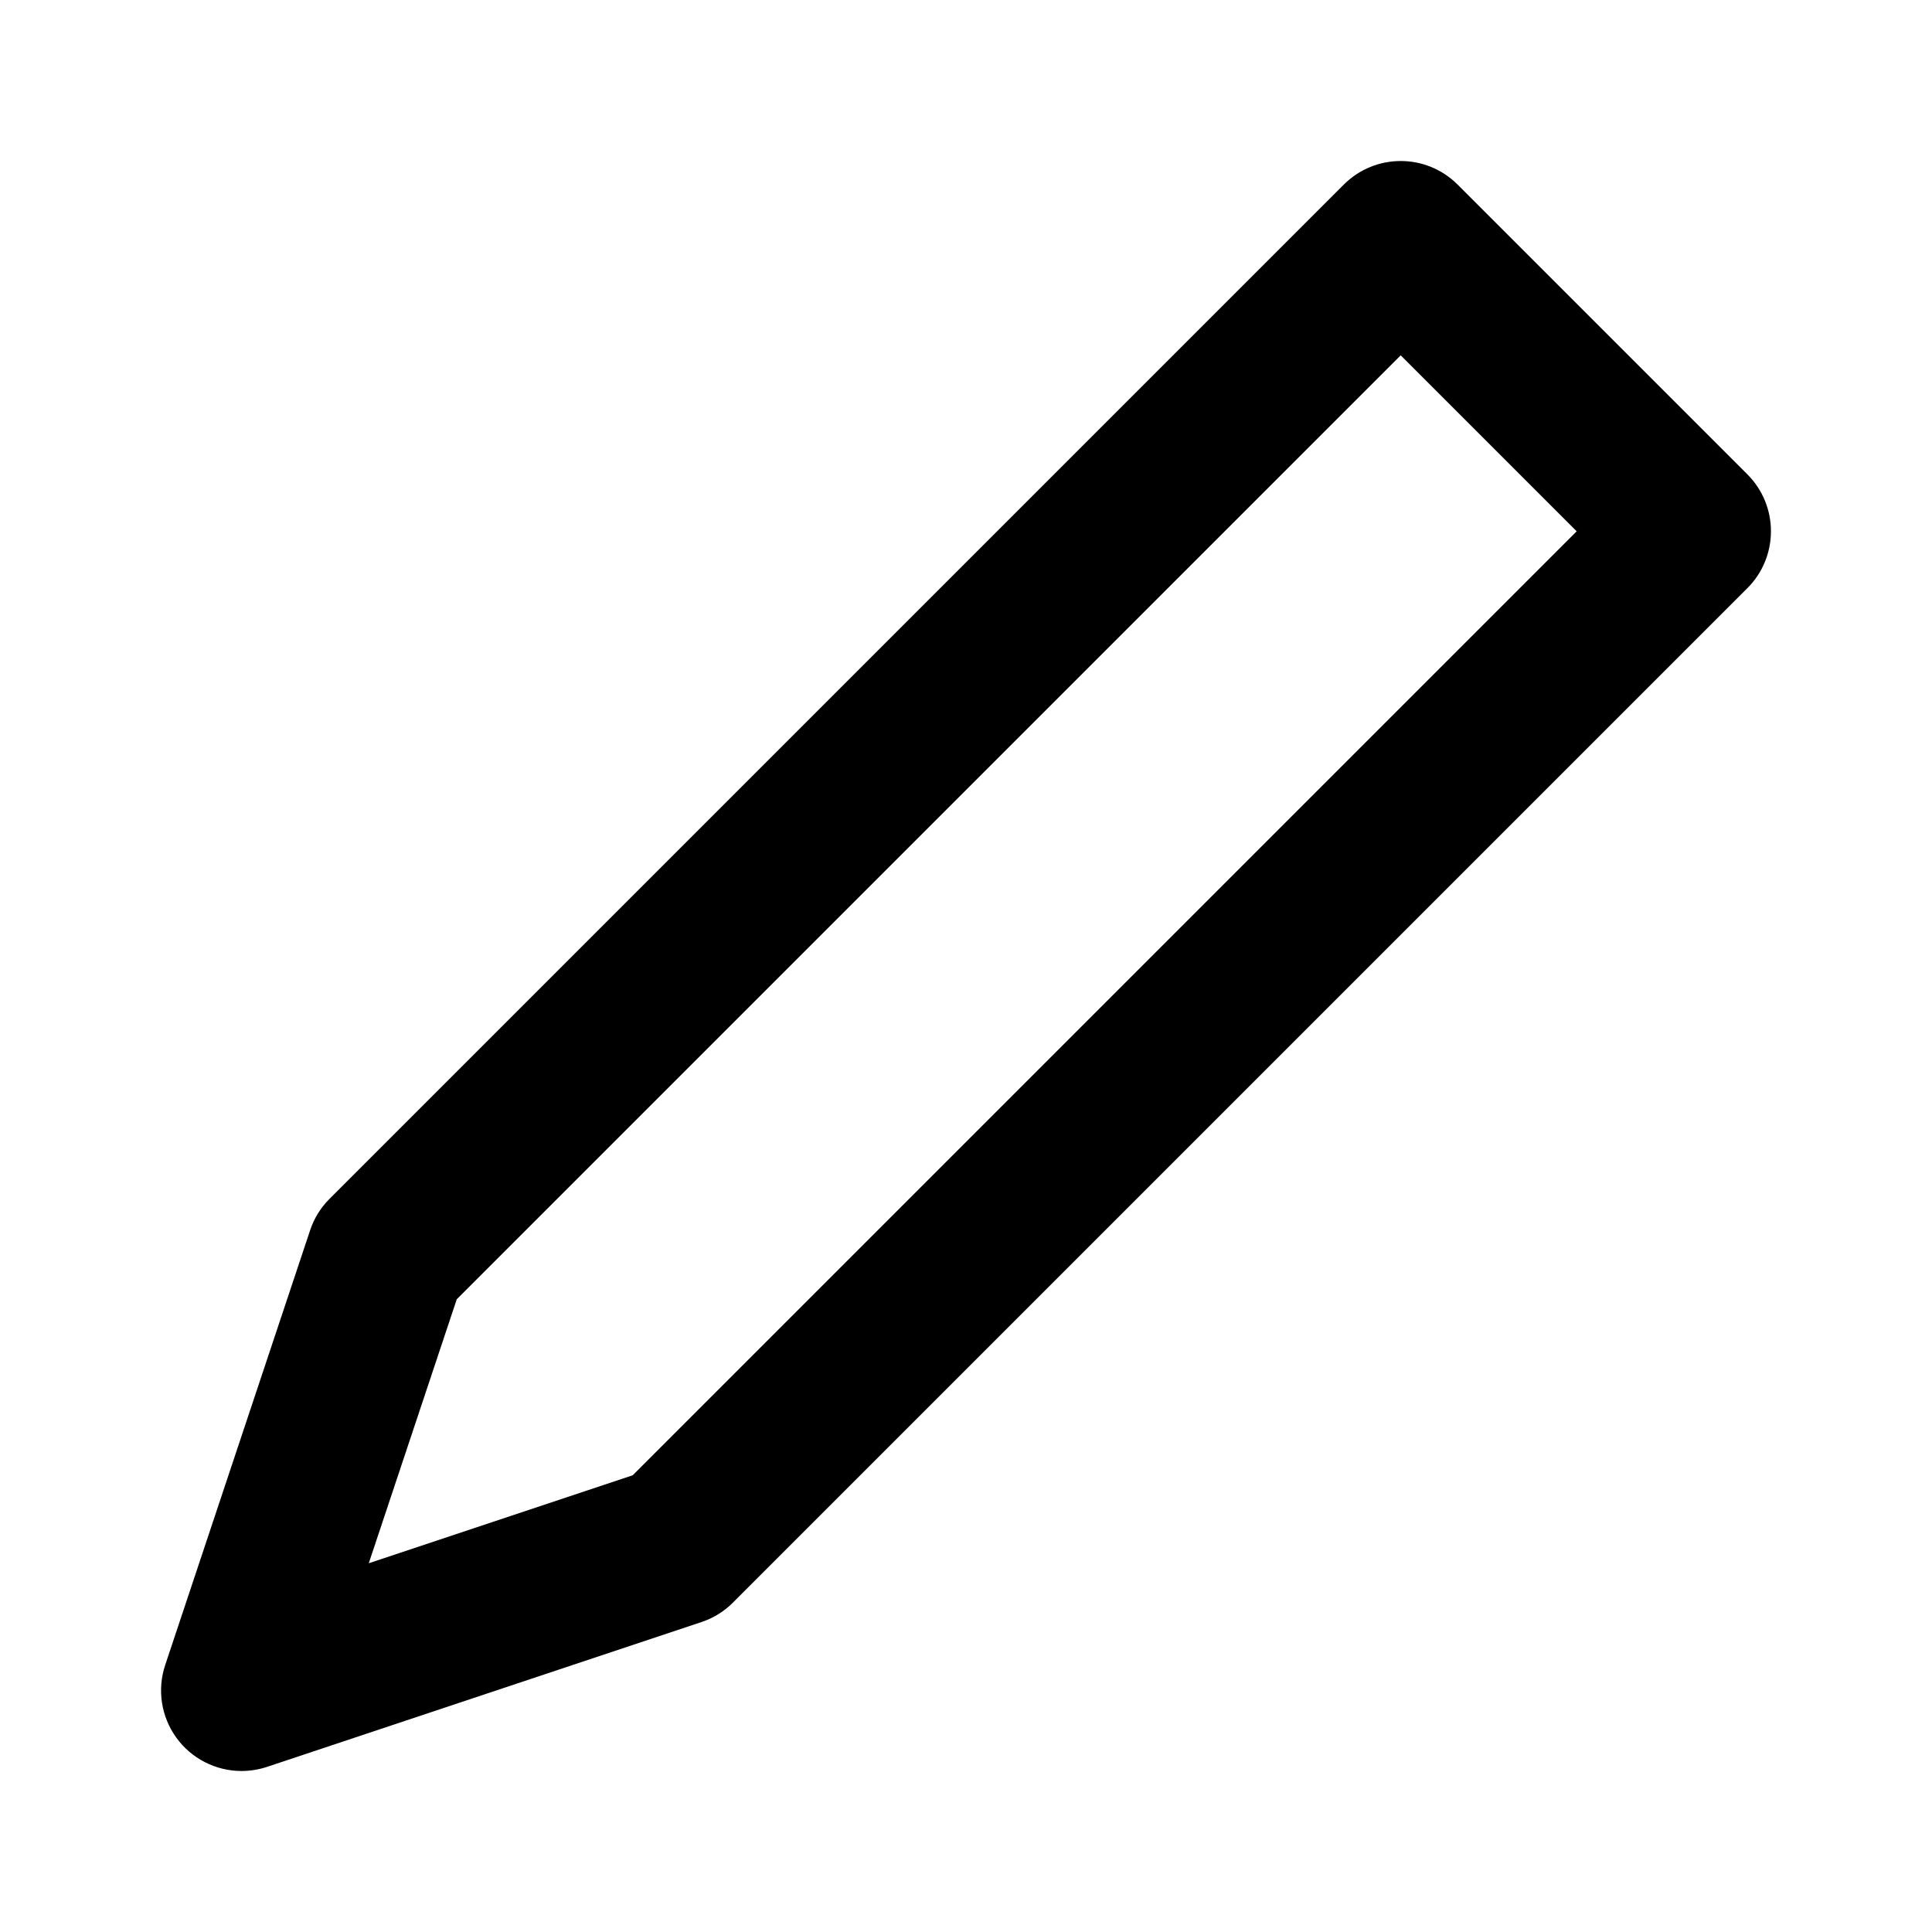
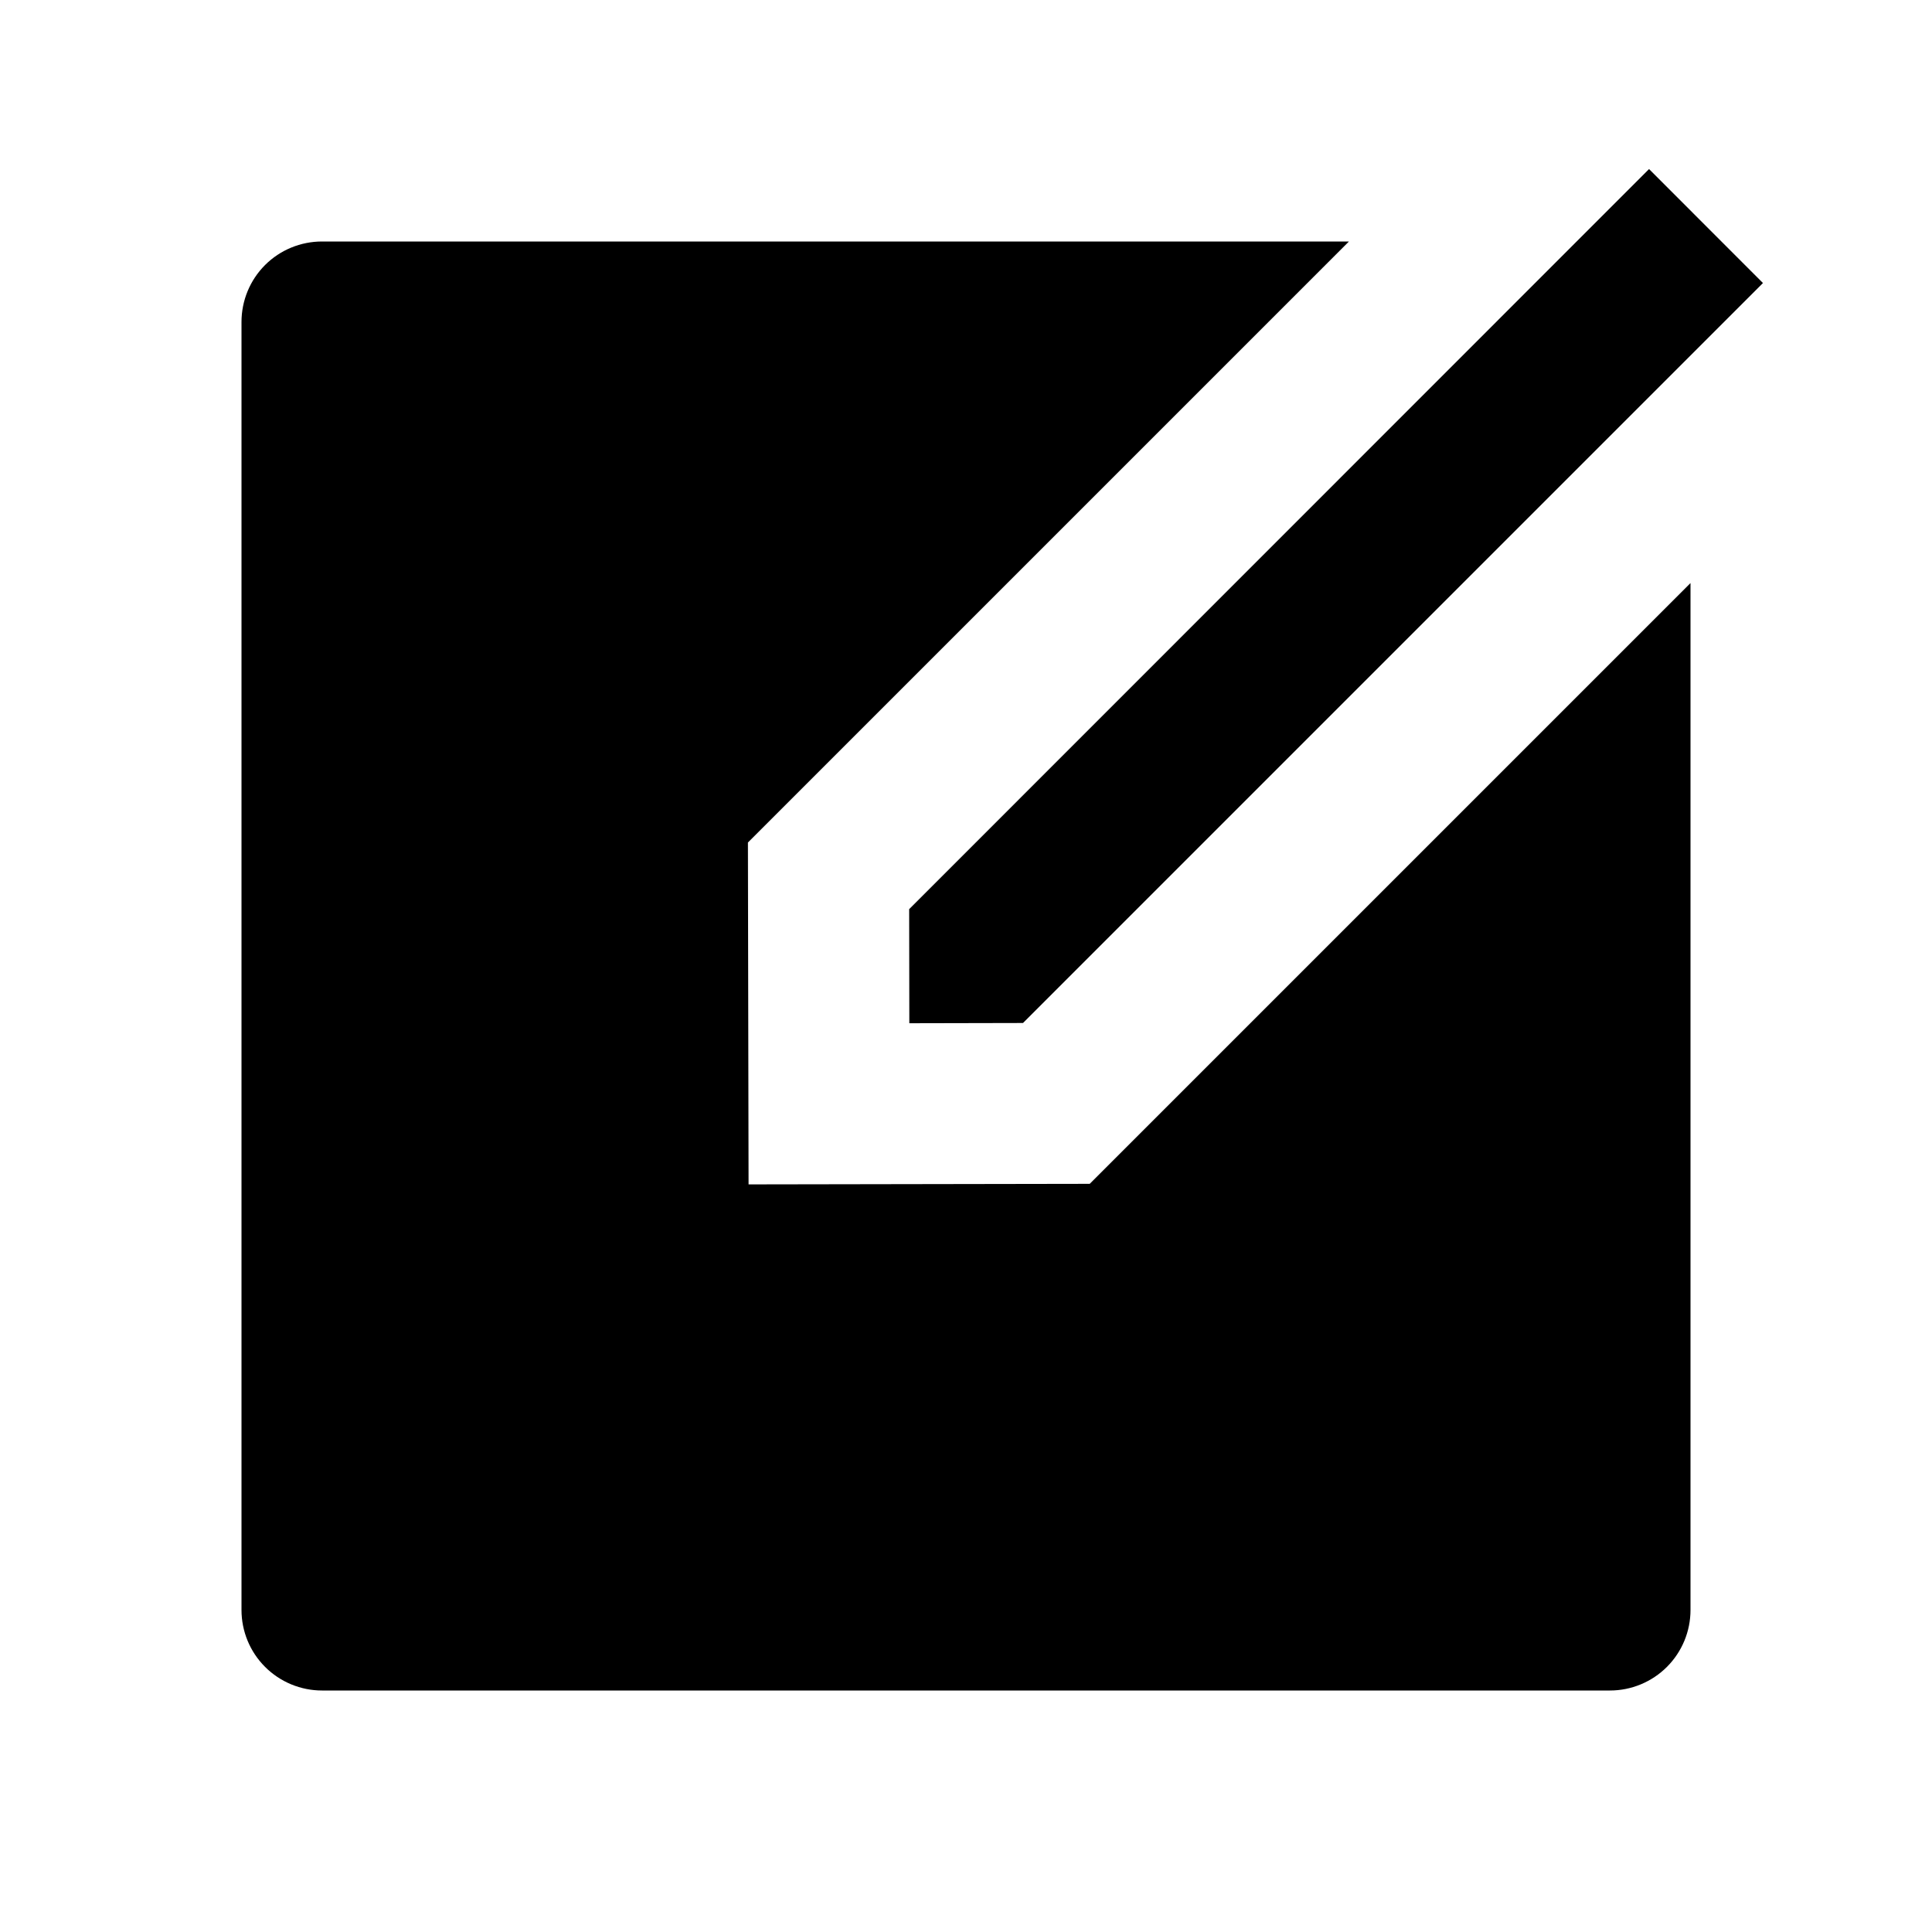
- <svg xmlns="http://www.w3.org/2000/svg" width="24" height="24" viewBox="0 0 24 24">
-   <path d="M21.707,5.893l-3.6-3.6a1,1,0,0,0-1.414,0l-12.6,12.6a.988.988,0,0,0-.241.391l-1.8,5.4A1,1,0,0,0,3,22a1.014,1.014,0,0,0,.316-.051l5.4-1.8a.991.991,0,0,0,.39-.242l12.6-12.6A1,1,0,0,0,21.707,5.893ZM7.86,18.326,4.581,19.419,5.674,16.14,17.4,4.414,19.586,6.6Z" fill="currentColor" />
+ <svg xmlns="http://www.w3.org/2000/svg" width="24" height="24" viewBox="0 0 24 24" fill="none">
+   <path d="M16.757 3L9.291 10.466L9.299 14.713L13.537 14.706L21 7.243V20C21 20.265 20.895 20.519 20.707 20.707C20.52 20.894 20.265 21 20 21H4C3.735 21 3.48 20.894 3.293 20.707C3.105 20.519 3 20.265 3 20V4C3 3.734 3.105 3.48 3.293 3.292C3.48 3.105 3.735 3 4 3H16.757ZM20.485 2.1L21.9 3.516L12.708 12.708L11.296 12.711L11.294 11.294L20.485 2.1Z" fill="currentColor" />
</svg>
